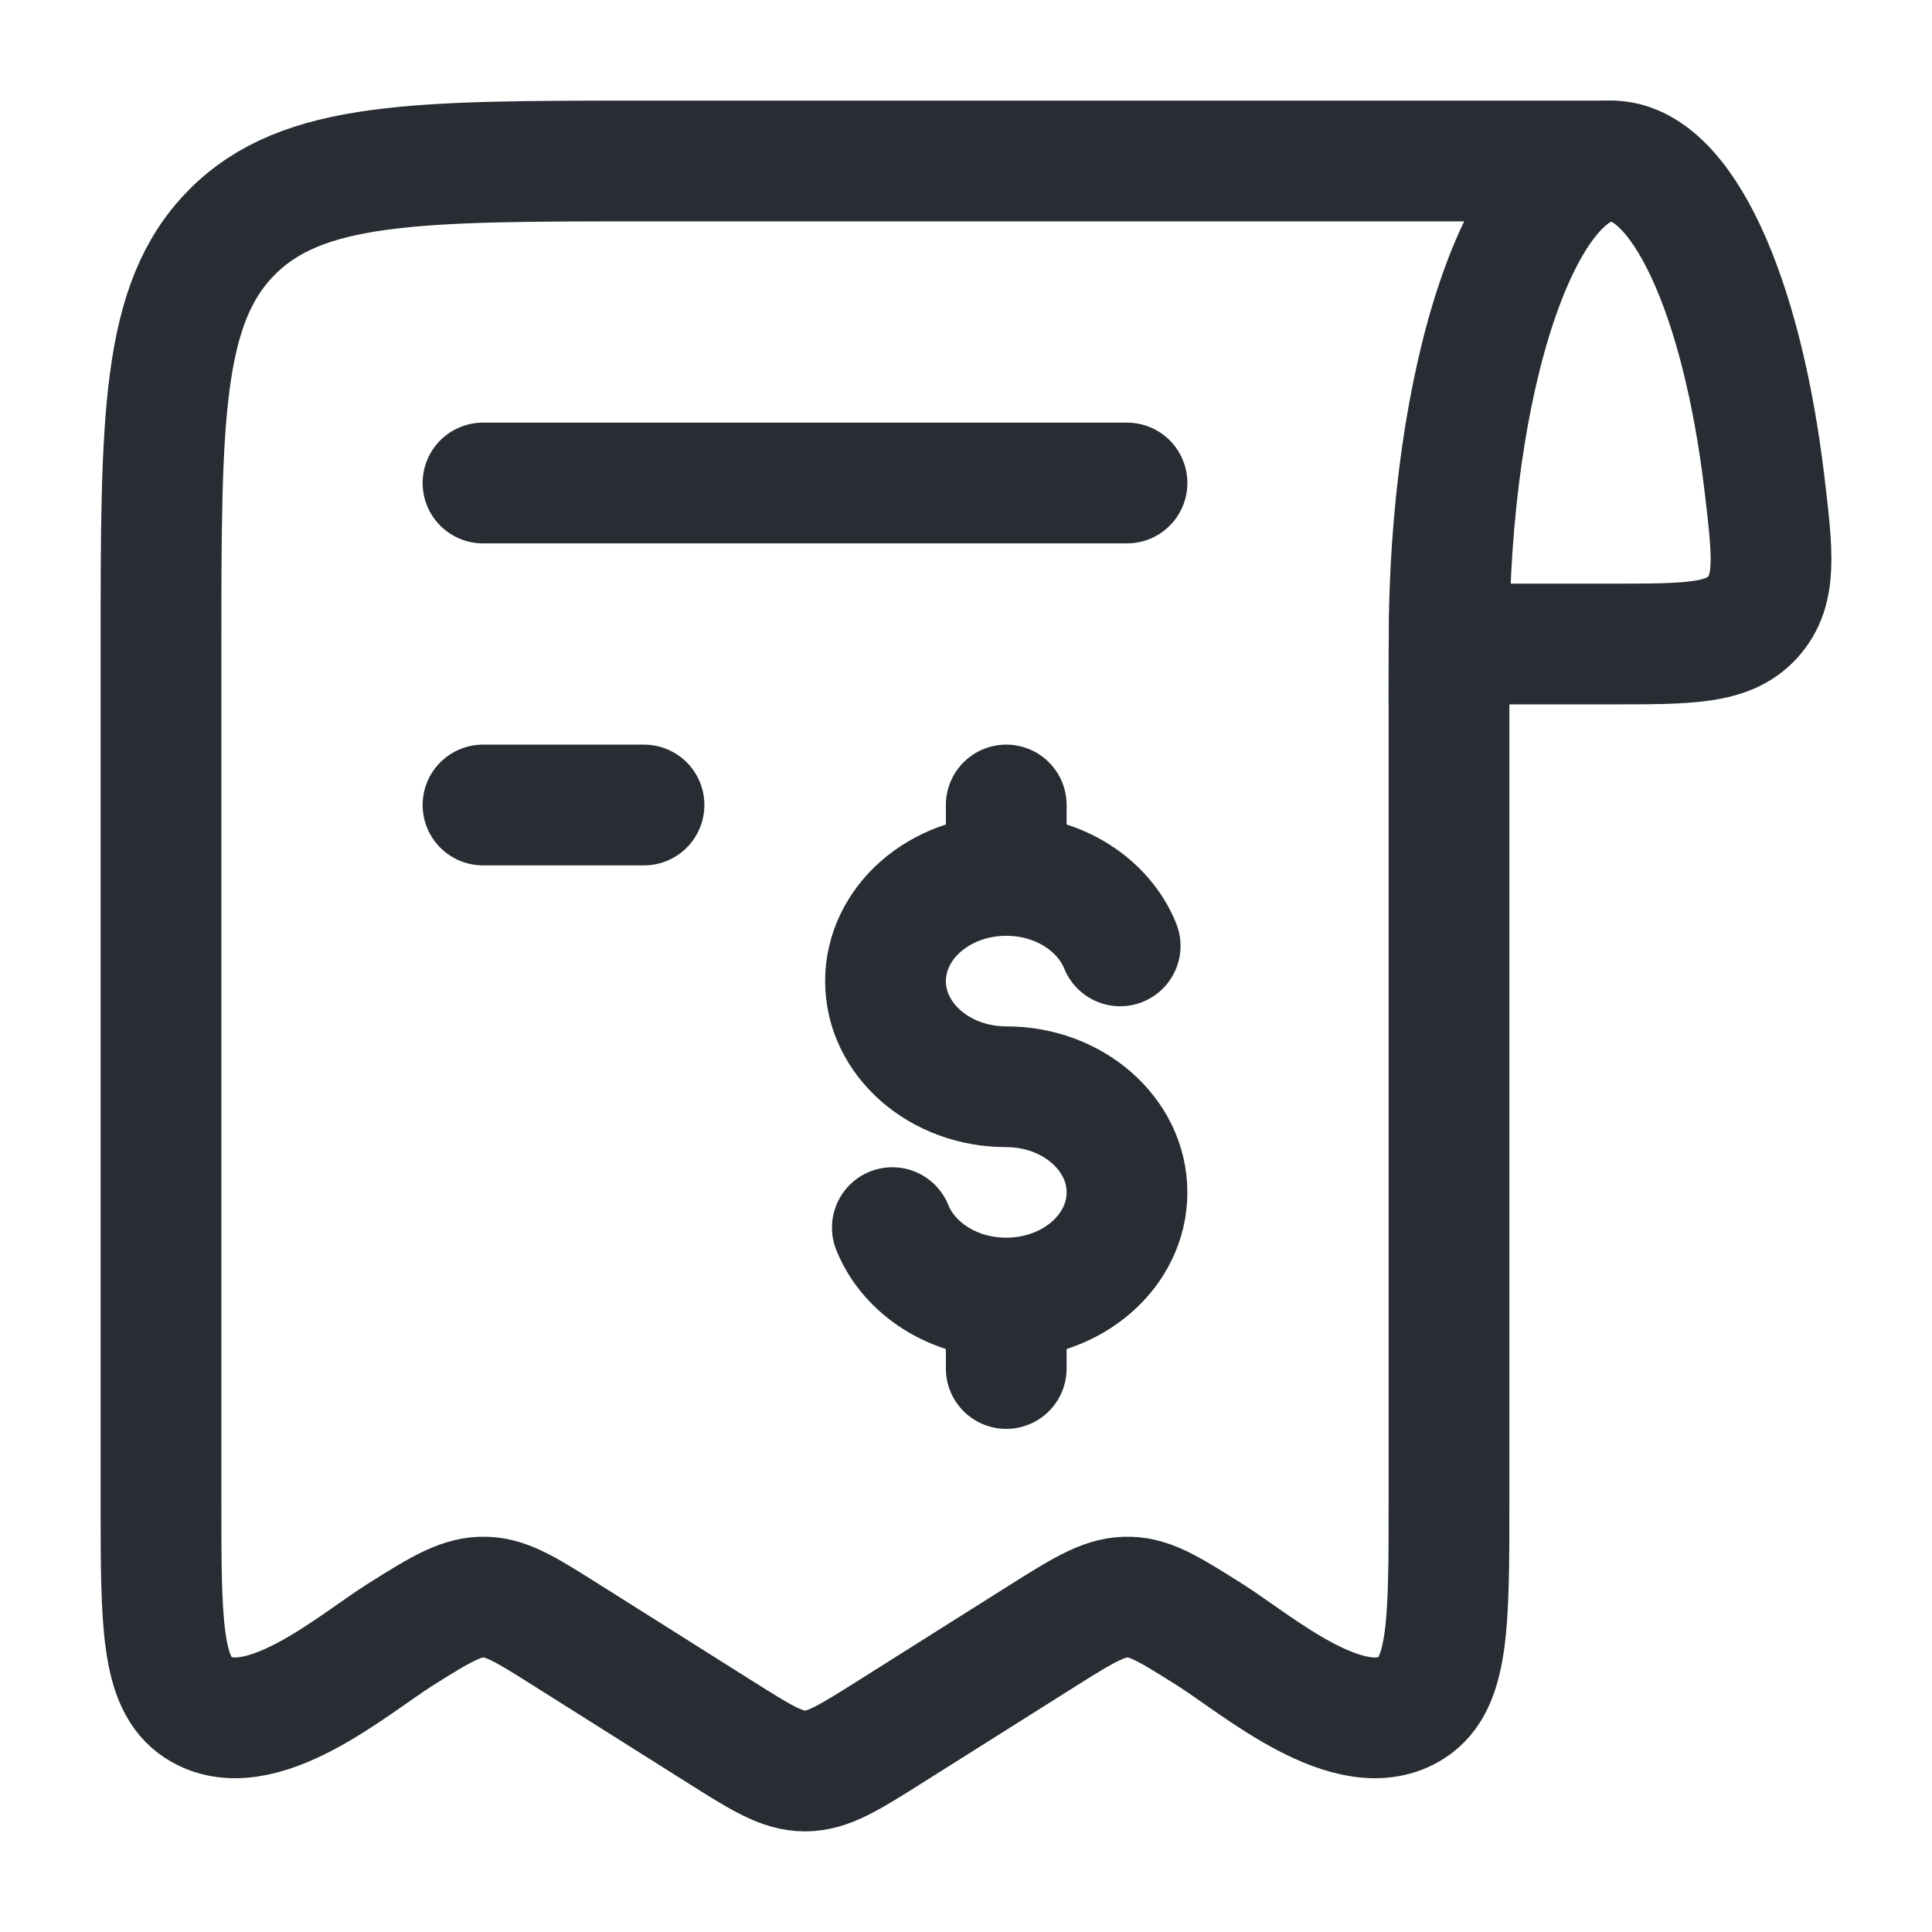
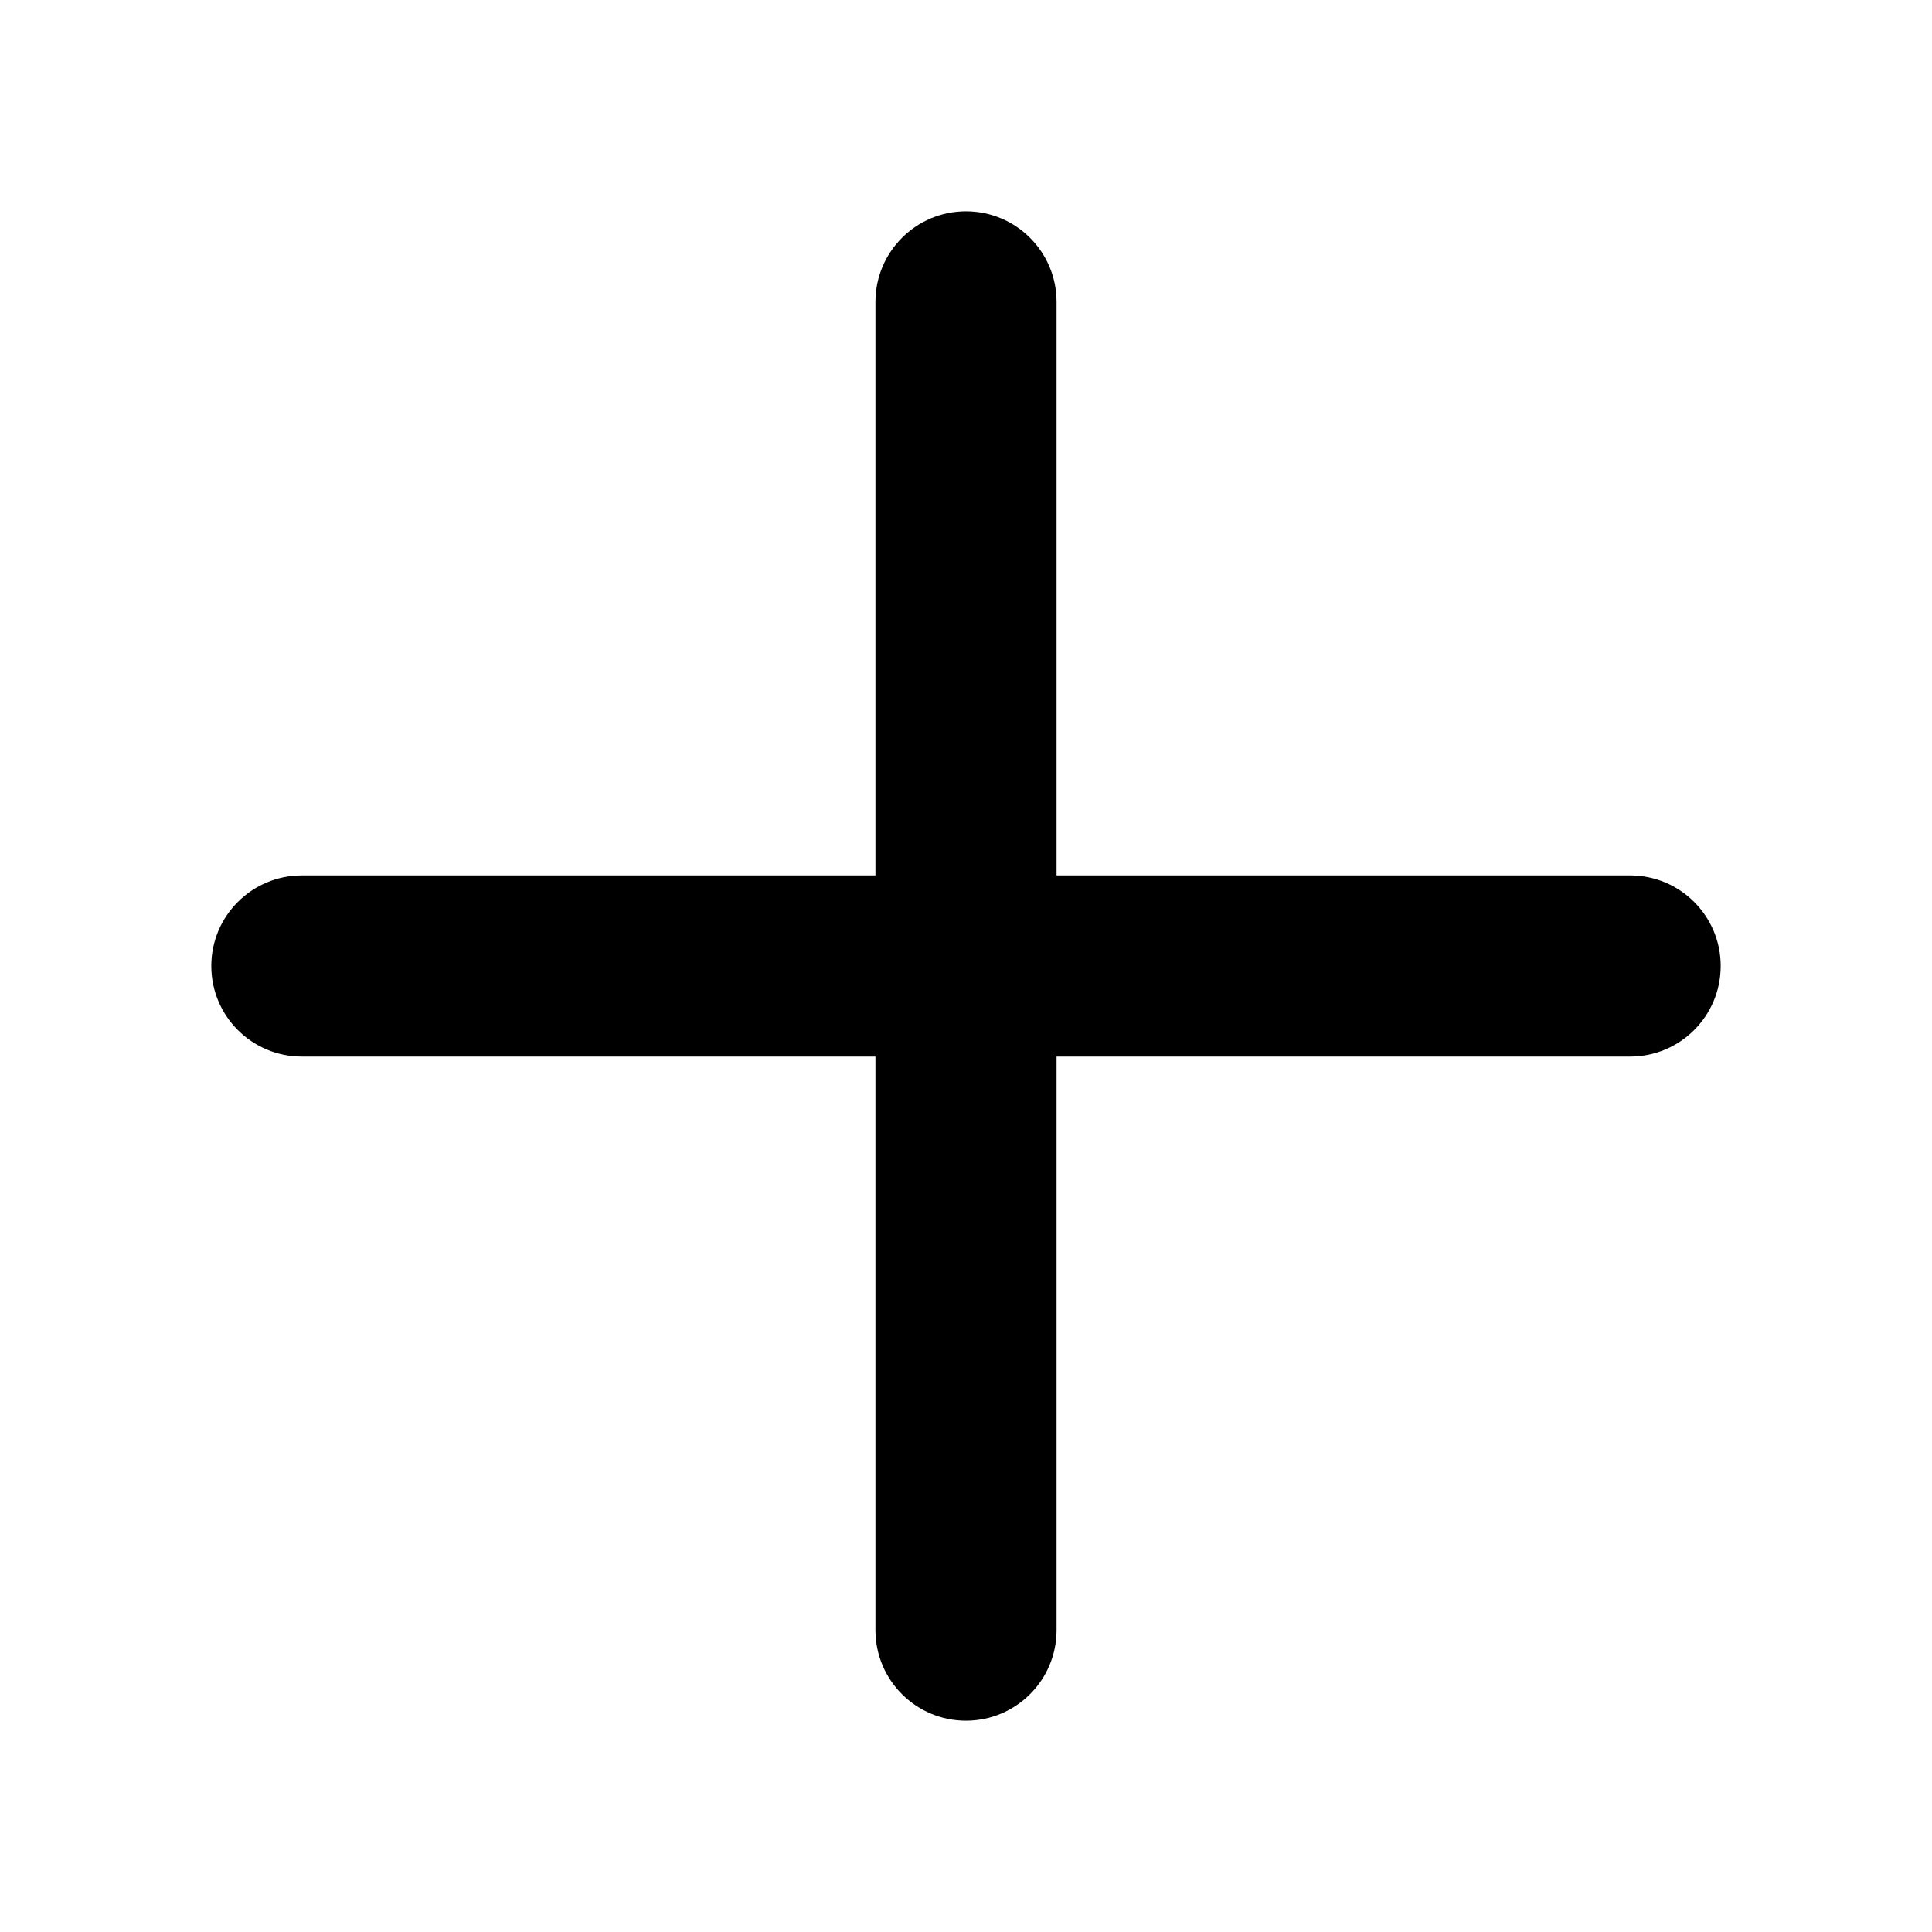
- <svg xmlns="http://www.w3.org/2000/svg" width="24" height="24" viewBox="0 0 24 24" fill="none">
-   <path d="M20.016 2C18.903 2 18 4.686 18 8H20.016C20.988 8 21.473 8 21.774 7.665C22.075 7.329 22.023 6.887 21.918 6.004C21.641 3.671 20.894 2 20.016 2Z" stroke="#282D33" stroke-width="1.5" />
-   <path d="M18 8.054V18.646C18 20.157 18 20.913 17.538 21.211C16.783 21.697 15.616 20.677 15.029 20.307C14.544 20.001 14.302 19.849 14.033 19.84C13.742 19.83 13.495 19.977 12.971 20.307L11.06 21.512C10.544 21.837 10.287 22 10 22C9.713 22 9.455 21.837 8.94 21.512L7.029 20.307C6.544 20.001 6.302 19.849 6.033 19.84C5.742 19.83 5.495 19.977 4.971 20.307C4.384 20.677 3.217 21.697 2.462 21.211C2 20.913 2 20.157 2 18.646V8.054C2 5.2 2 3.773 2.879 2.887C3.757 2 5.172 2 8 2H20" stroke="#282D33" stroke-width="1.5" stroke-linecap="round" stroke-linejoin="round" />
-   <path d="M6 6H14" stroke="#282D33" stroke-width="1.5" stroke-linecap="round" stroke-linejoin="round" />
-   <path d="M8 10H6" stroke="#282D33" stroke-width="1.5" stroke-linecap="round" stroke-linejoin="round" />
-   <path d="M12.5 10.875C11.672 10.875 11 11.463 11 12.188C11 12.912 11.672 13.5 12.5 13.5C13.328 13.5 14 14.088 14 14.812C14 15.537 13.328 16.125 12.5 16.125M12.5 10.875C13.153 10.875 13.709 11.24 13.915 11.75M12.5 10.875V10M12.5 16.125C11.847 16.125 11.291 15.76 11.085 15.25M12.5 16.125V17" stroke="#282D33" stroke-width="1.5" stroke-linecap="round" />
+ <svg xmlns="http://www.w3.org/2000/svg" width="24" height="24" fill="#000000" viewBox="0 0 256 256">
+   <path d="M228,128a12,12,0,0,1-12,12H140v76a12,12,0,0,1-24,0V140H40a12,12,0,0,1,0-24h76V40a12,12,0,0,1,24,0v76h76A12,12,0,0,1,228,128Z" />
</svg>
